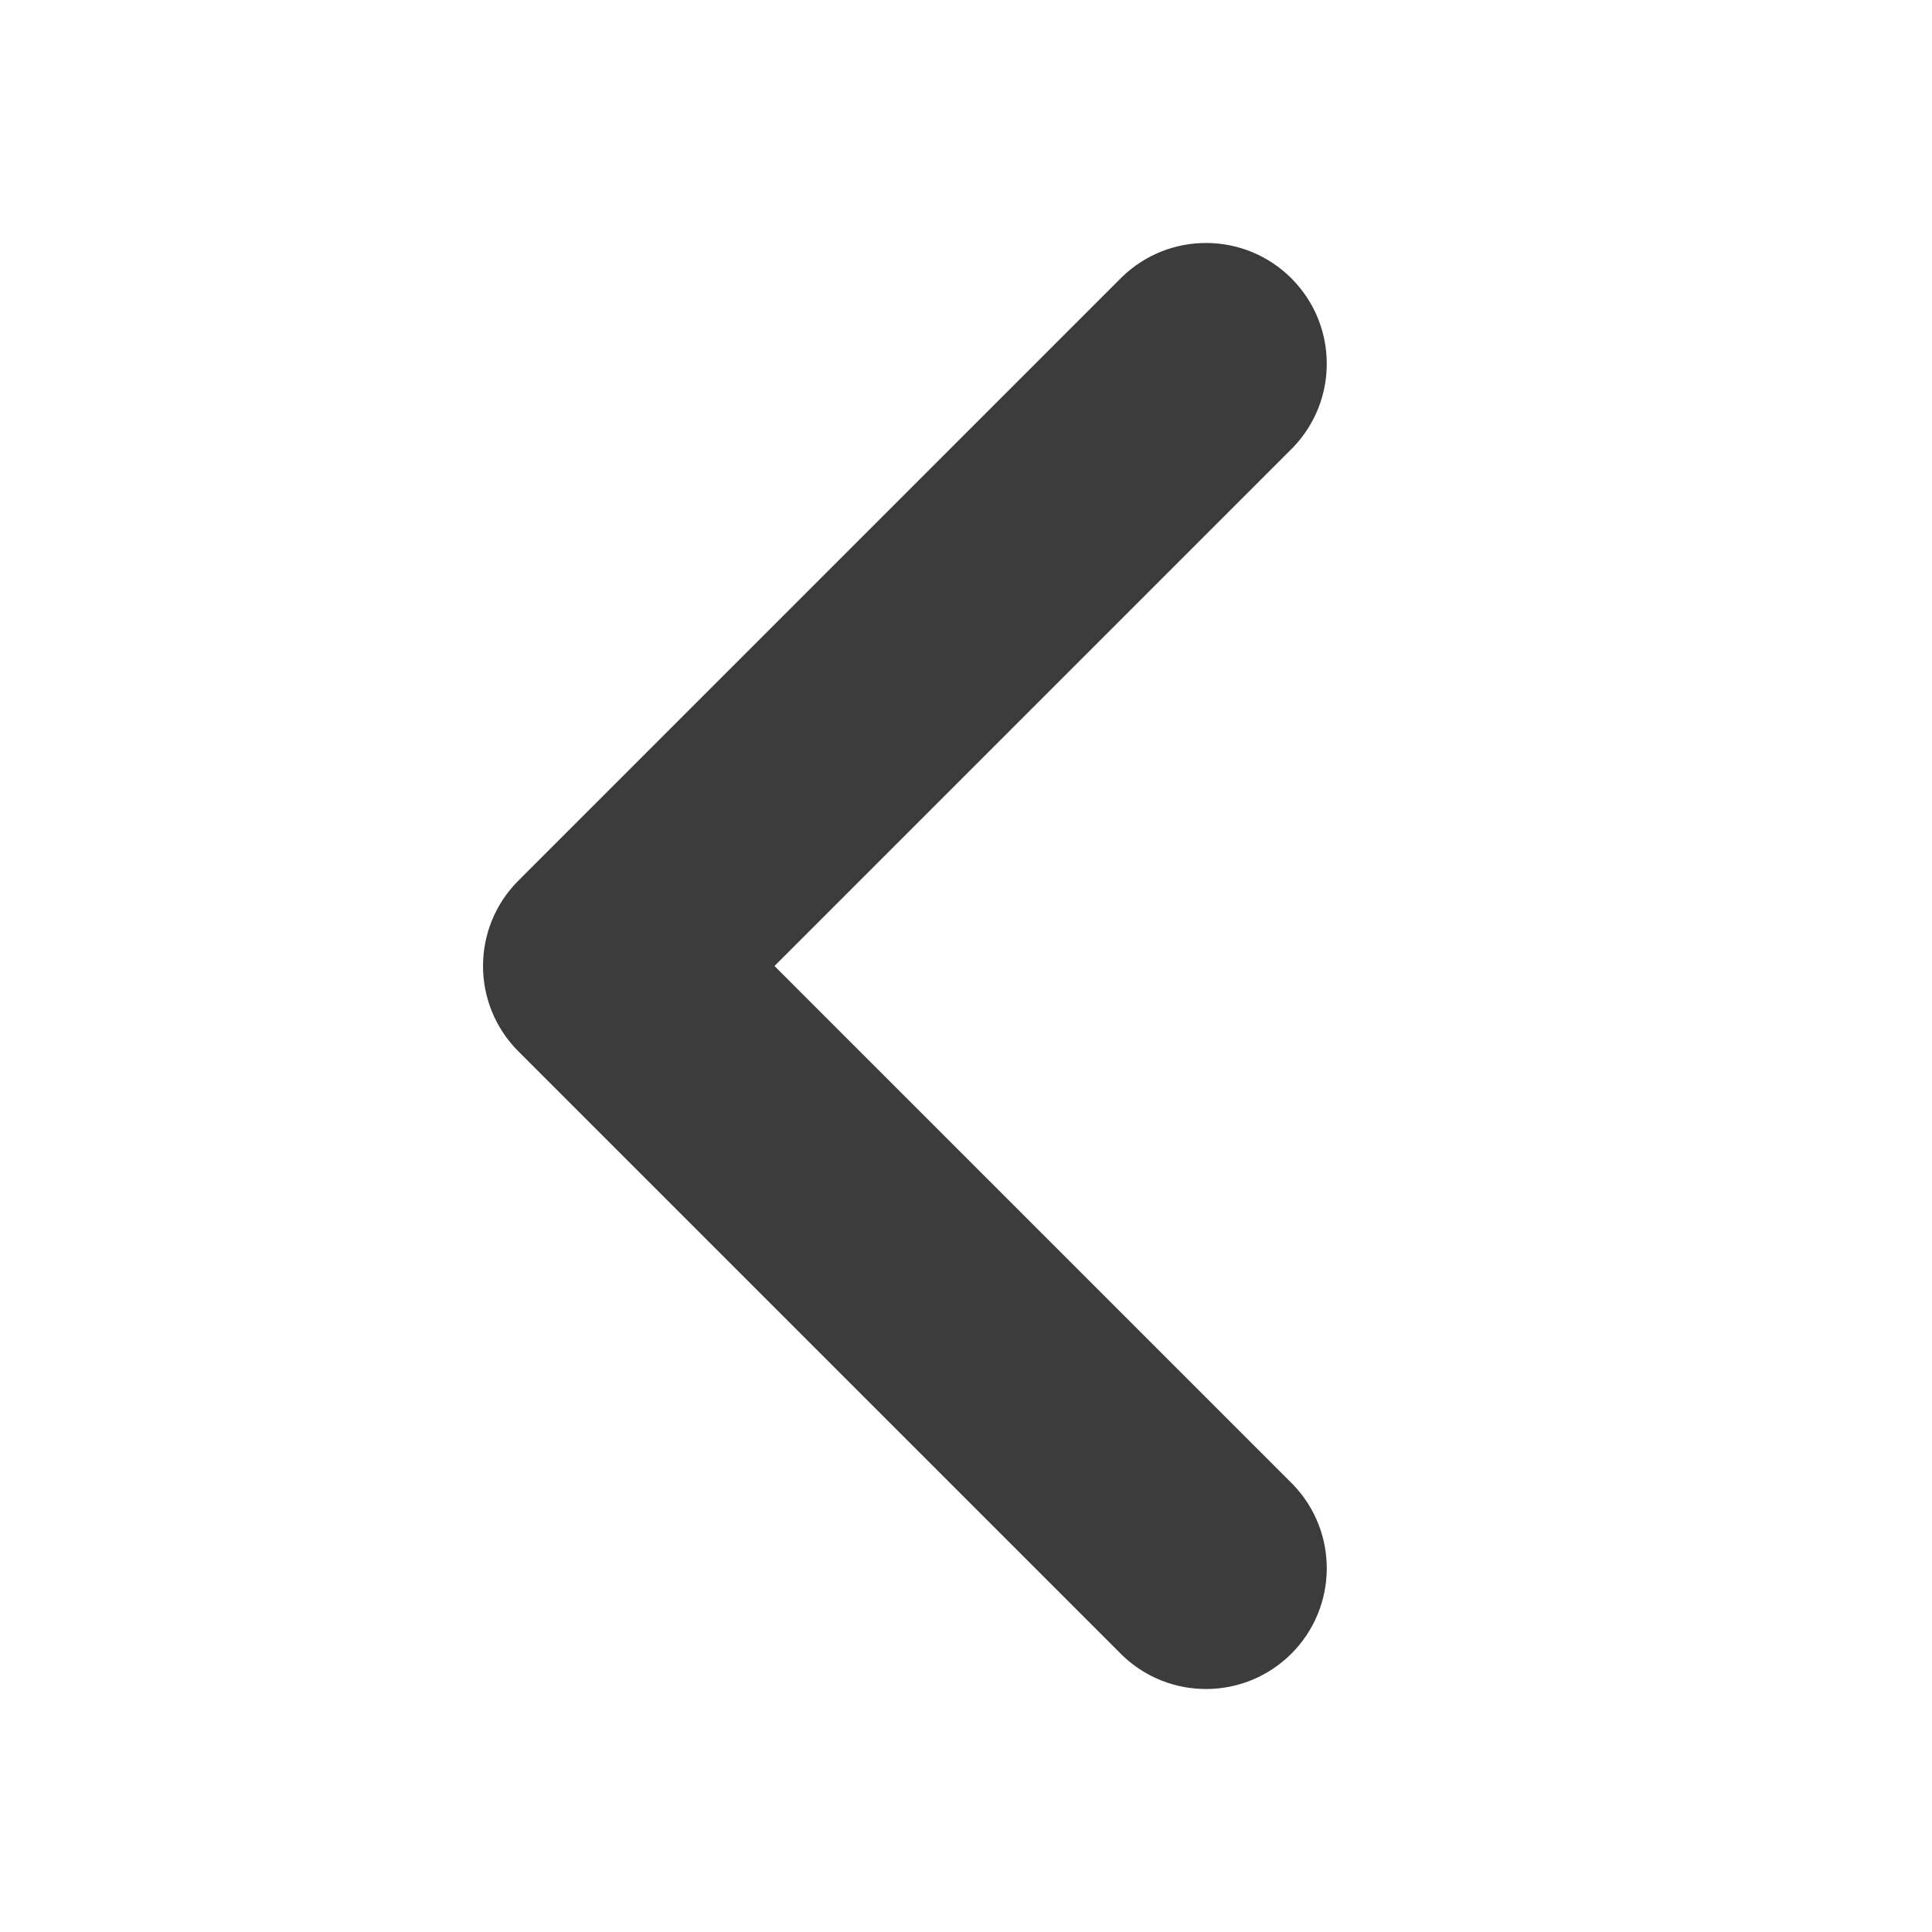
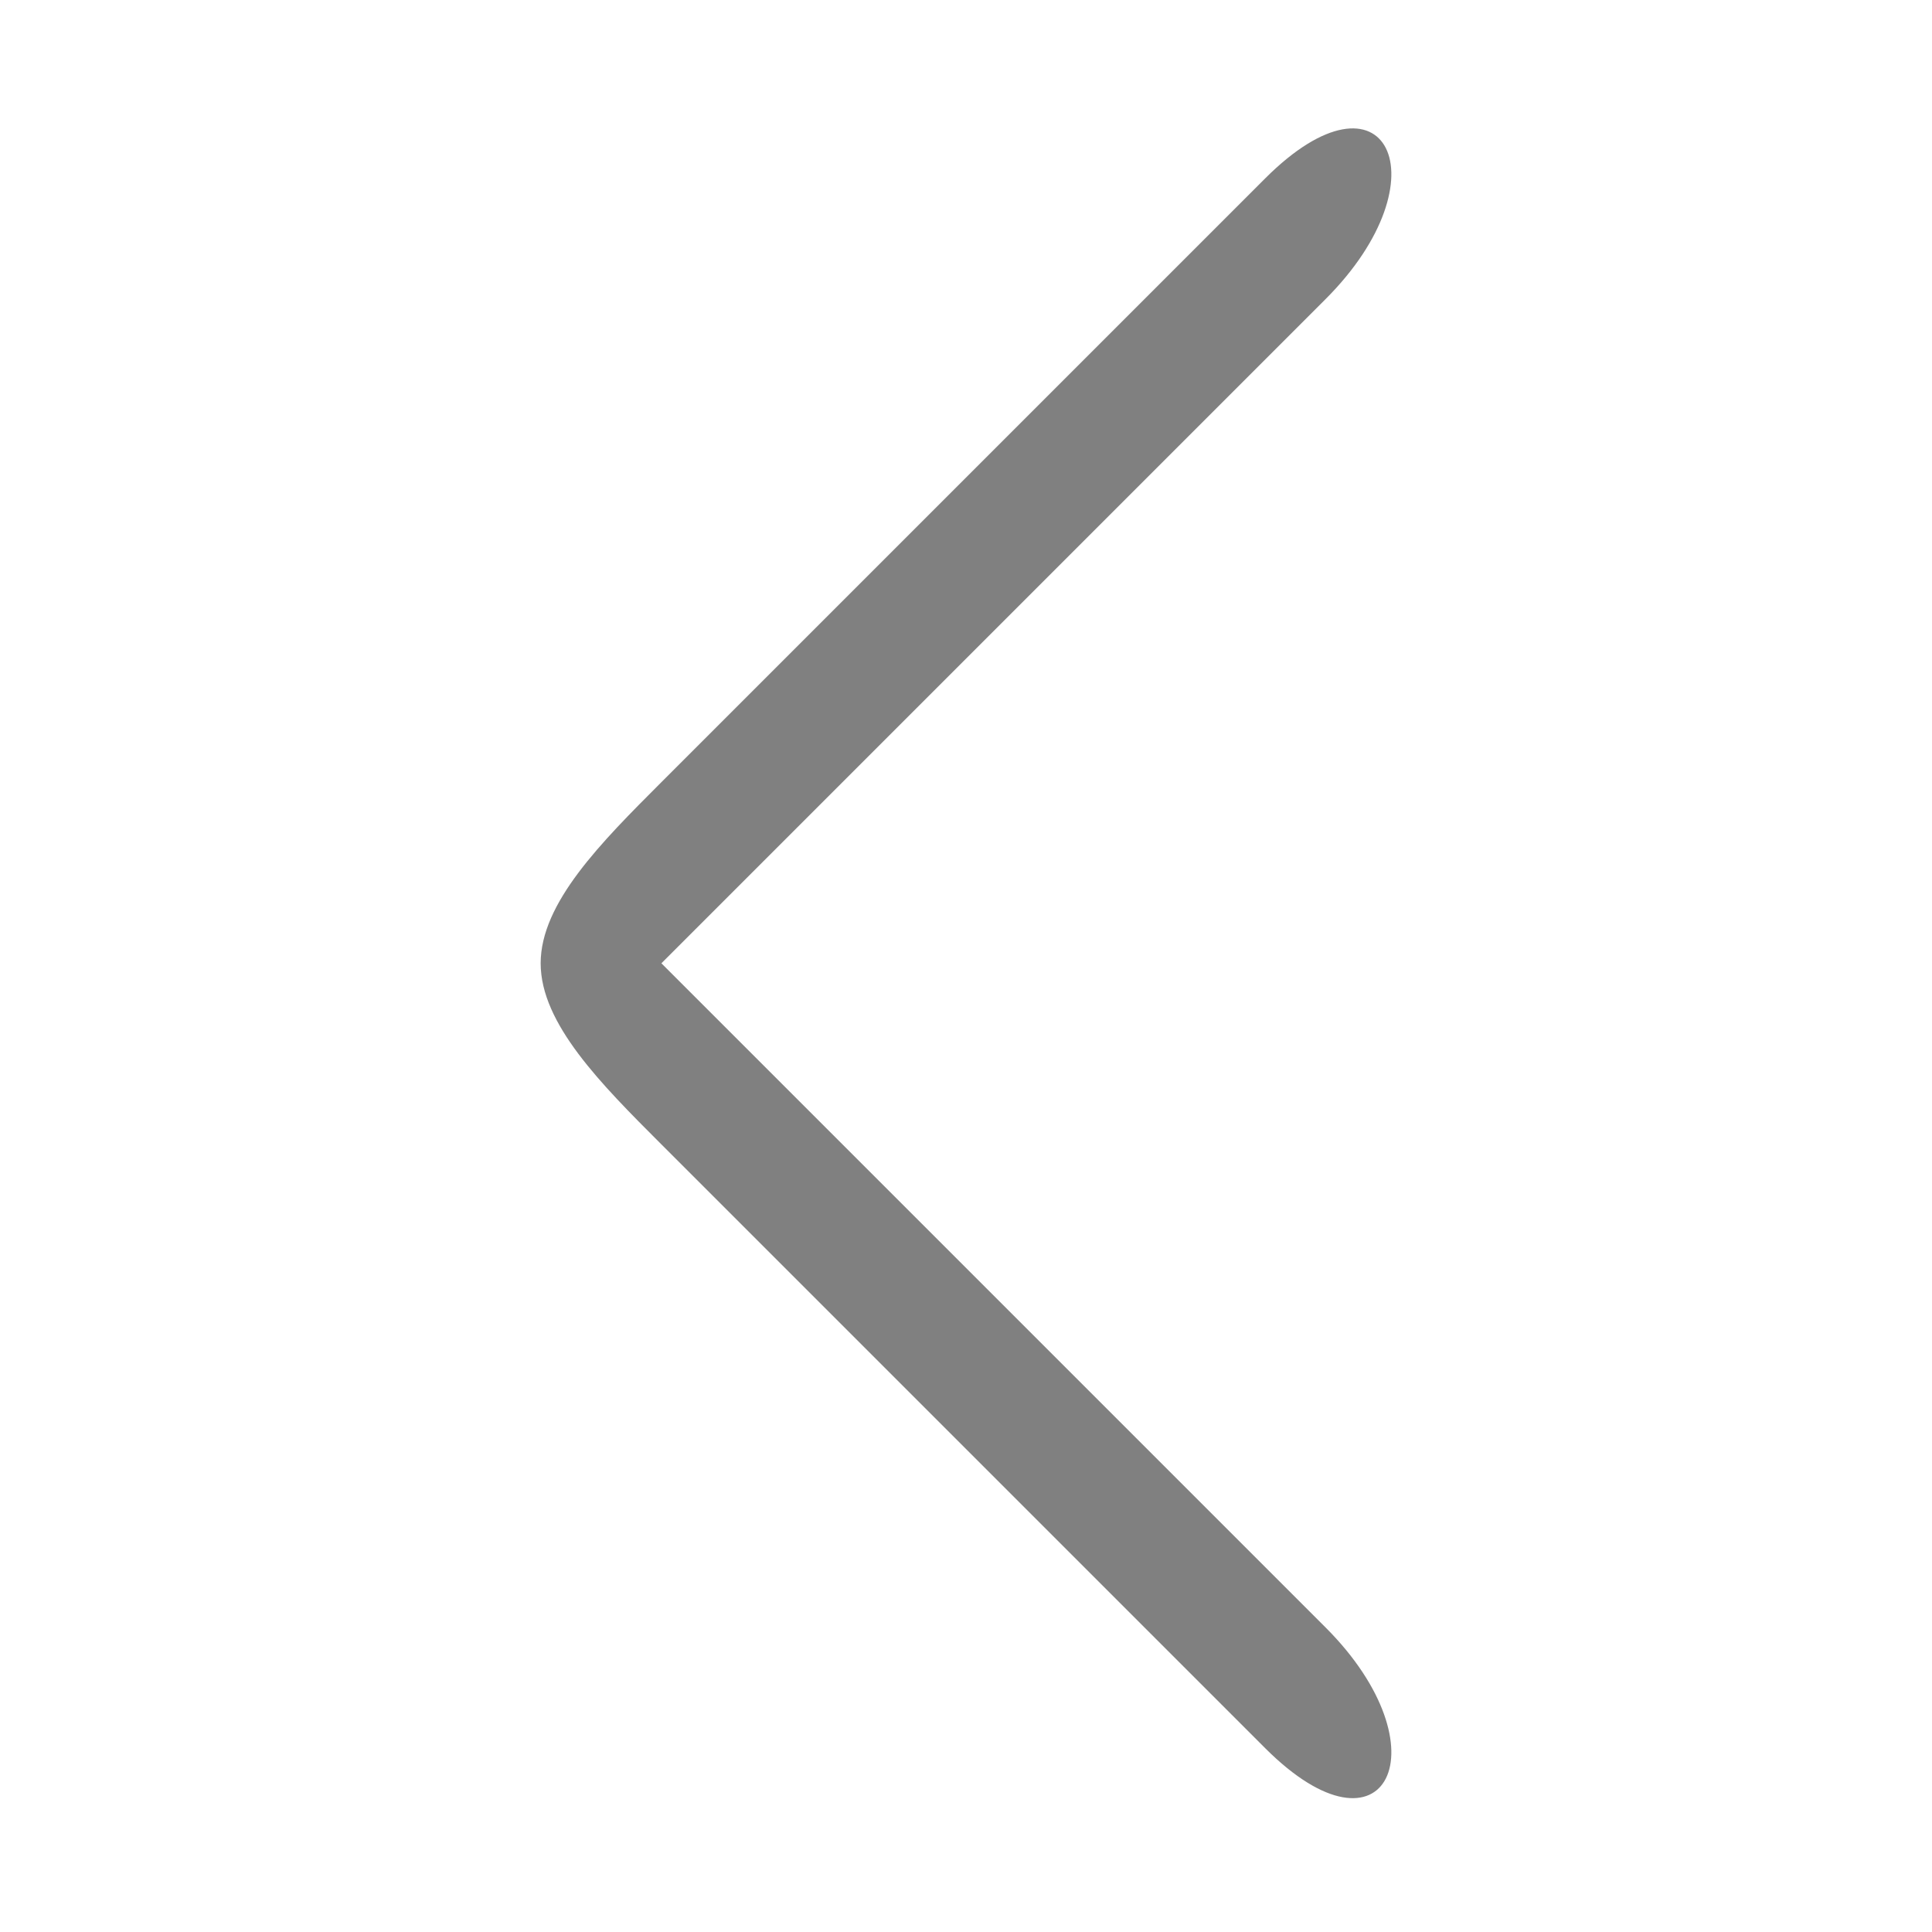
- <svg xmlns="http://www.w3.org/2000/svg" width="16" height="16" viewBox="0 0 16 16" version="1.1" id="svg4">
+ <svg xmlns="http://www.w3.org/2000/svg" width="96" height="96" viewBox="0 0 96 96" version="1.1" id="svg4">
  <defs id="defs8" />
-   <path fill="context-fill" d="M 6.414,8 10.707,3.707 A 1,1 0 0 0 9.293,2.293 l -5,5 a 1,1 0 0 0 0,1.414 l 5,5 a 1,1 0 0 0 1.414,-1.414 z" id="path2" style="fill:#0c0c0d;fill-opacity:0.8" />
+   <path fill="context-fill" d="m 32.865,47.865 33,-33 c 6,-6 3,-12 -3,-6 l -30,30 c -3,3 -6,6 -6,9 0,3 3,6 6,9 l 30,30 c 6,6 9,0 3,-6 z" id="path2" style="opacity:0.994;fill:#808080;fill-opacity:1;stroke-width:6.048" />
</svg>
